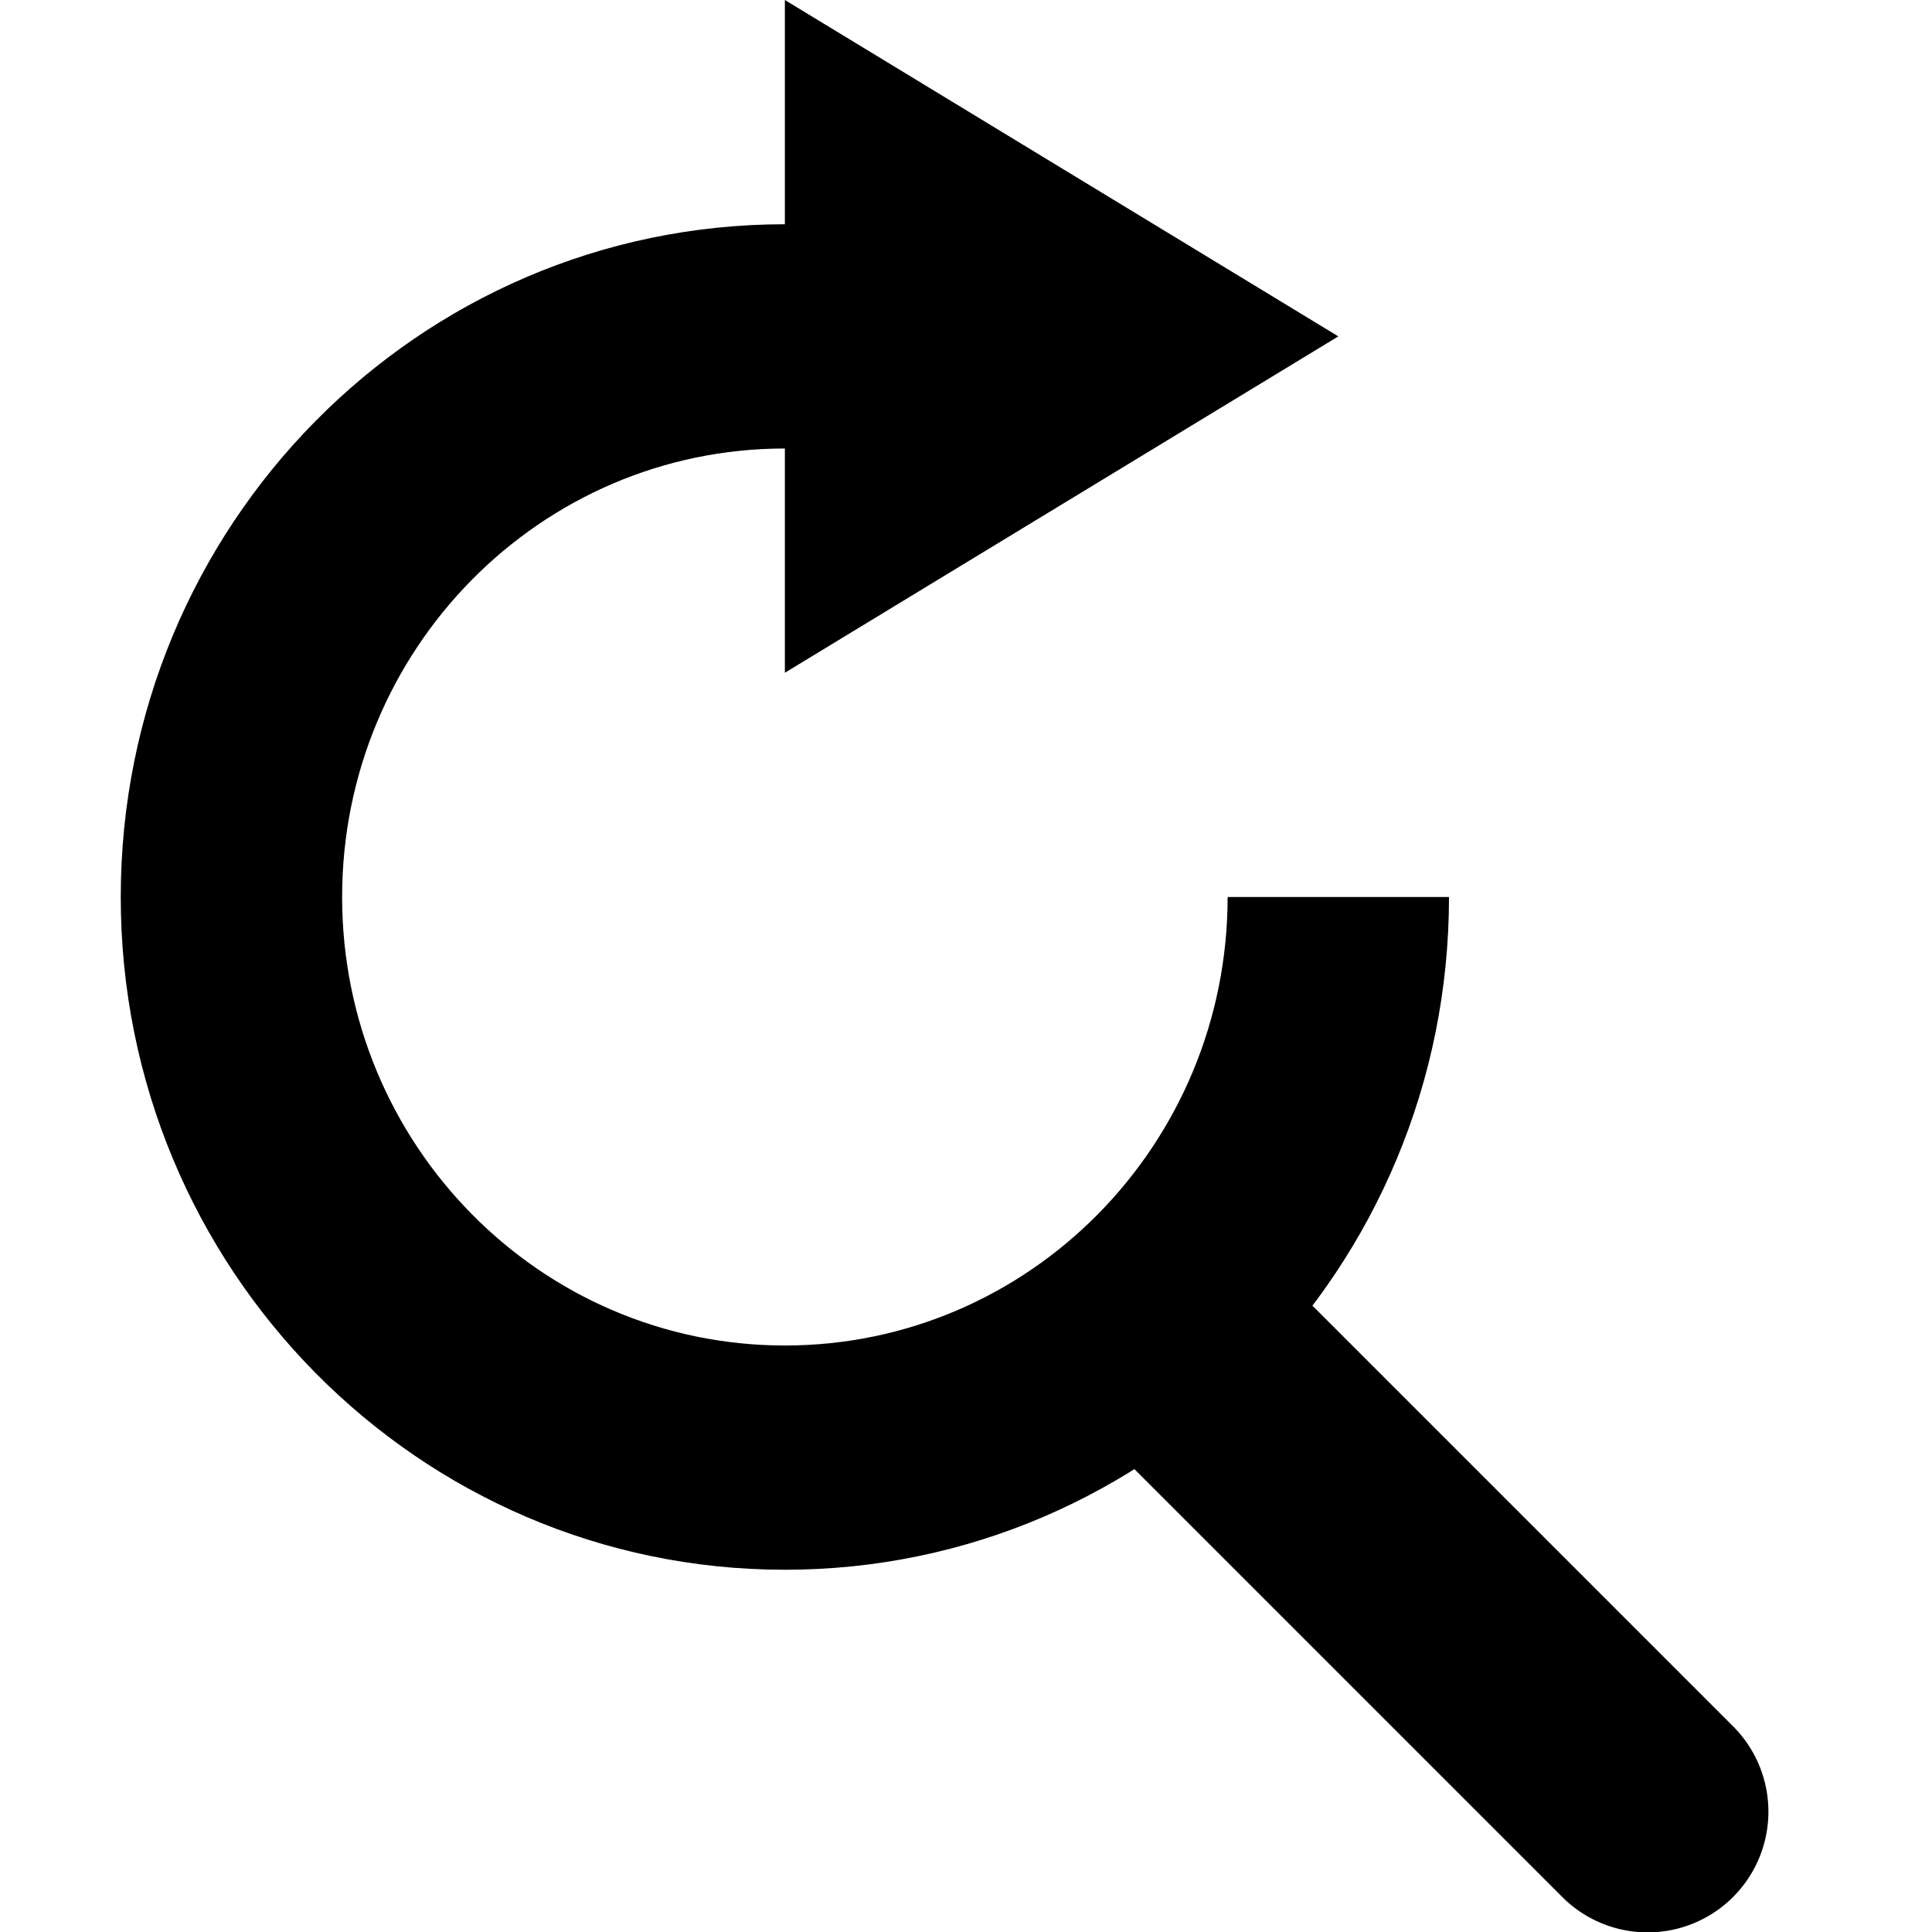
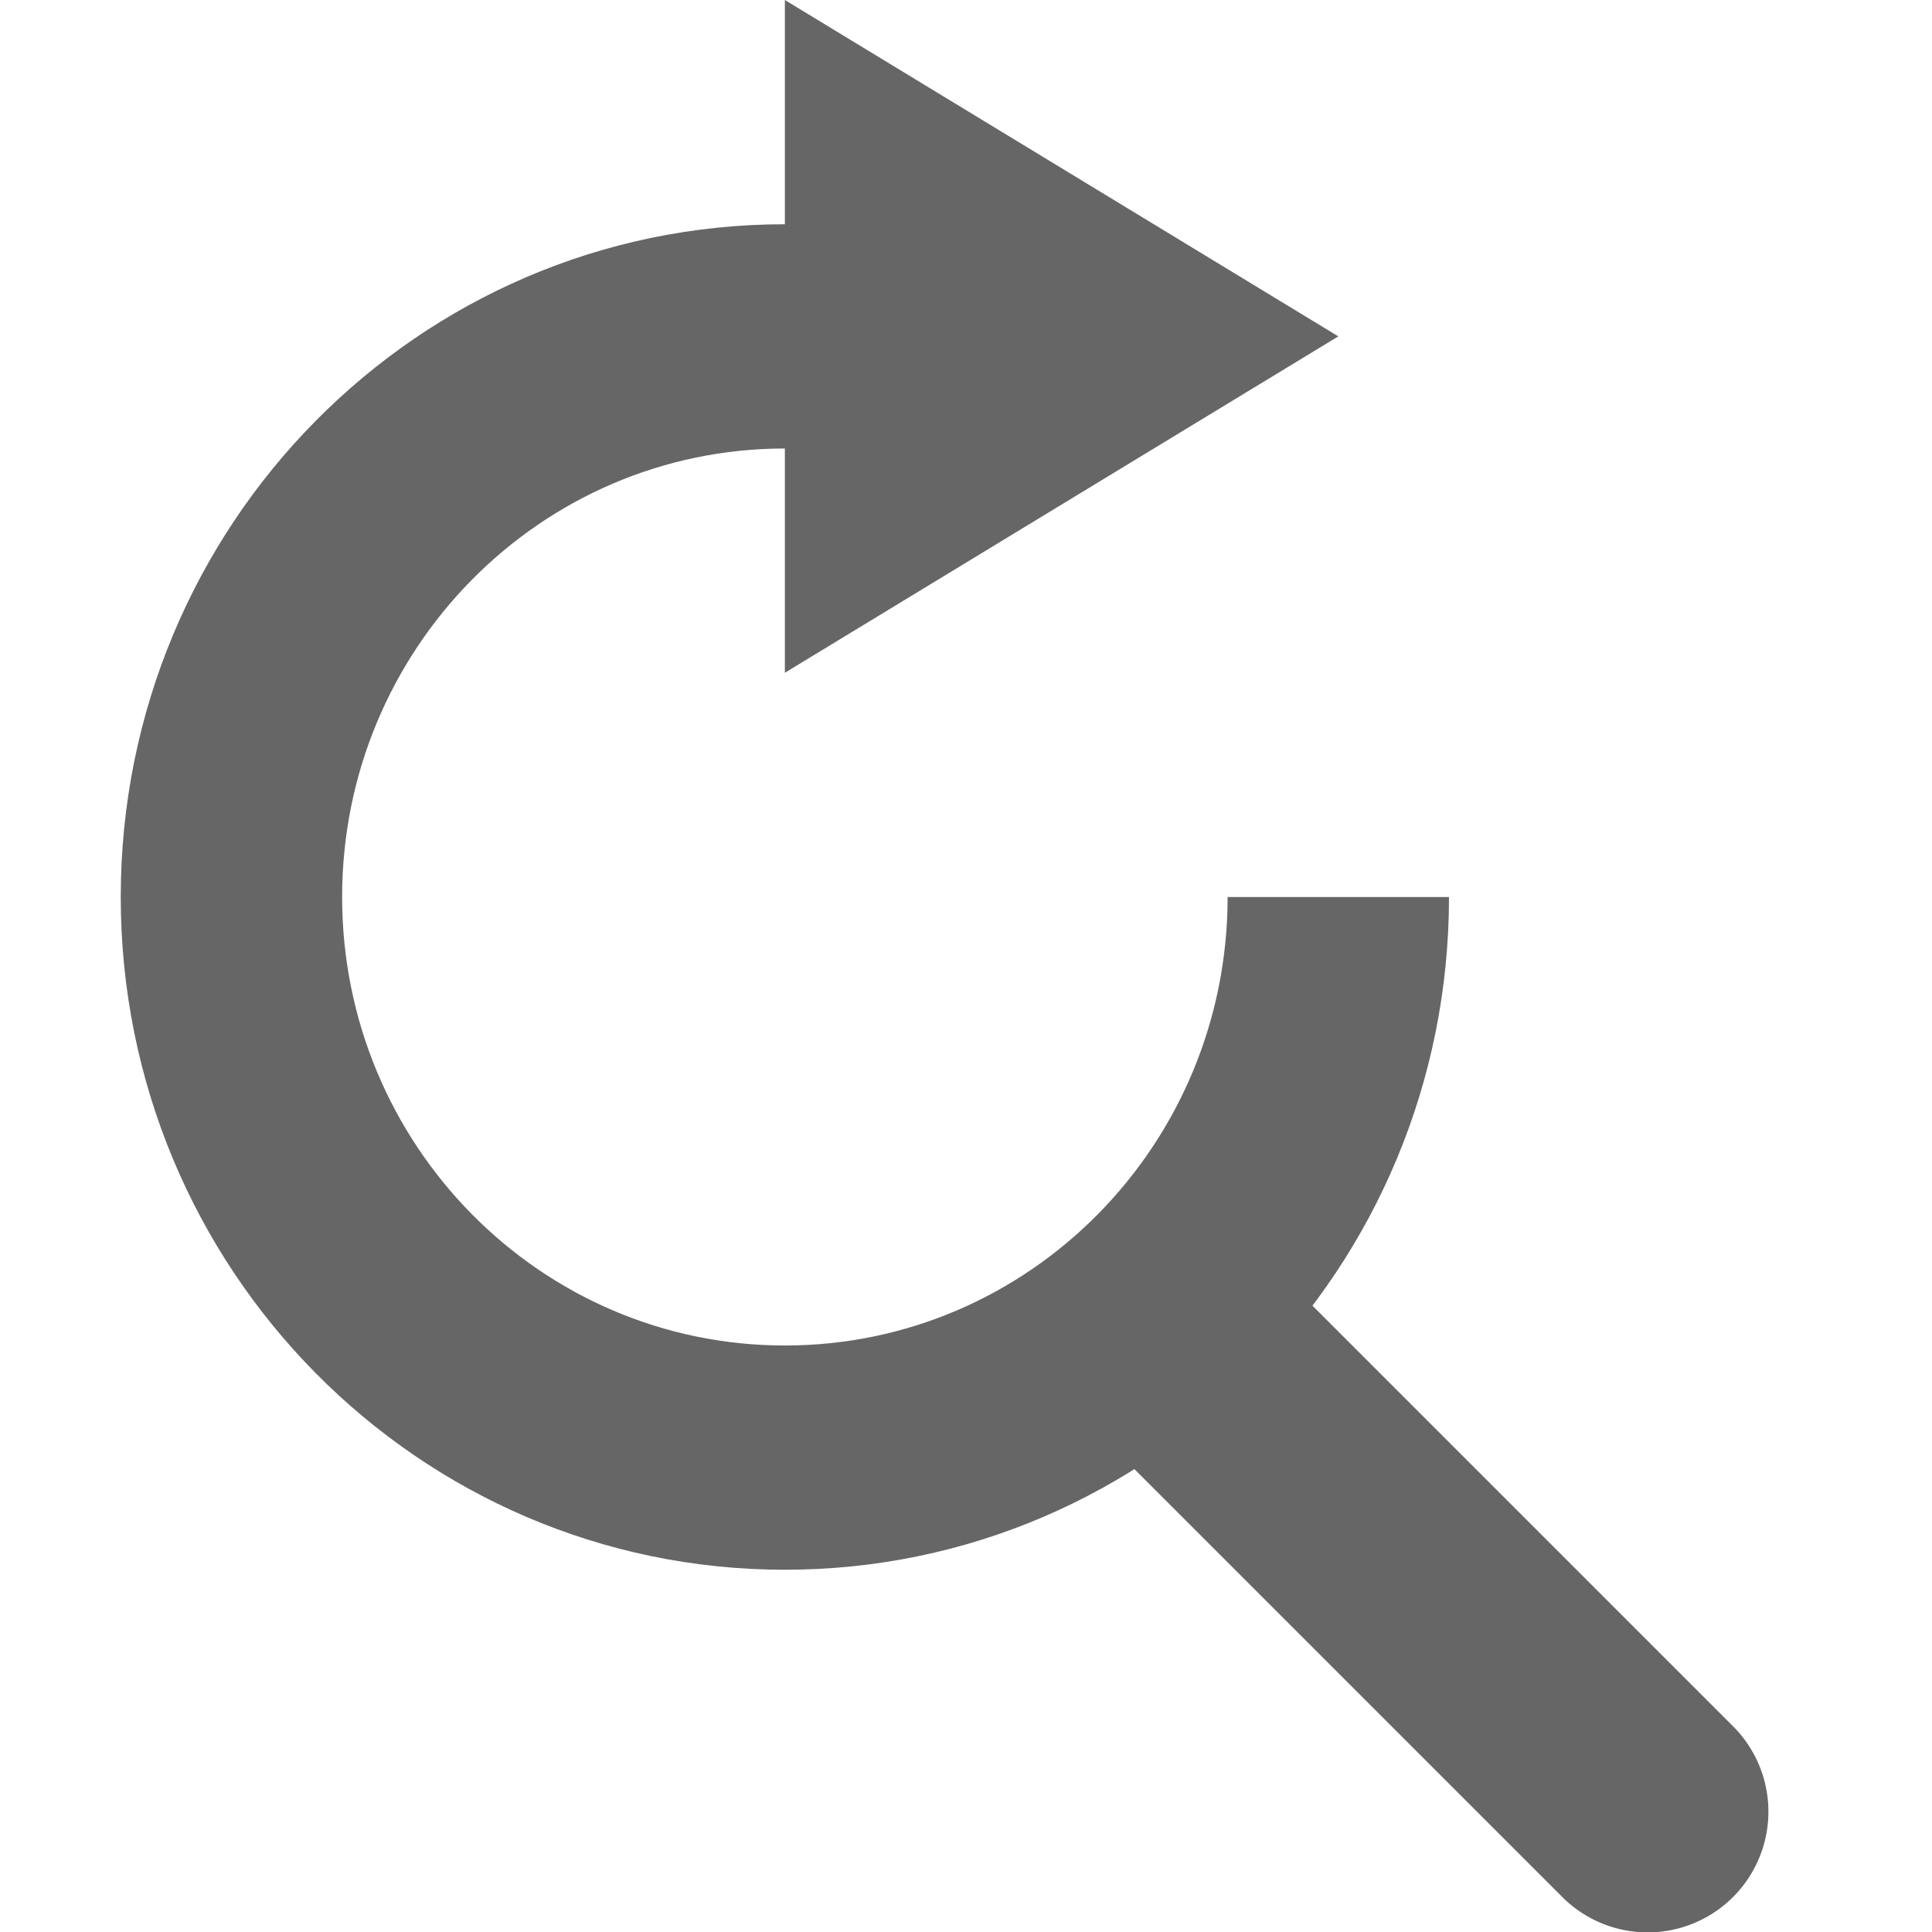
<svg xmlns="http://www.w3.org/2000/svg" id="svg6" version="1.1" width="16" height="16">
  <defs id="defs10" />
-   <path style="color:#000000;font-weight:400;line-height:normal;font-family:sans-serif;font-variant-ligatures:normal;font-variant-position:normal;font-variant-caps:normal;font-variant-numeric:normal;font-variant-alternates:normal;font-feature-settings:normal;text-indent:0;text-align:start;text-decoration:none;text-decoration-line:none;text-decoration-style:solid;text-decoration-color:#000000;text-transform:none;text-orientation:mixed;white-space:normal;shape-padding:0;overflow:visible;isolation:auto;mix-blend-mode:normal;fill:#000000" d="m 10.805,10.353 -1.809,1.809 c 0.082,-0.05 0.169,-0.091 0.248,-0.146 l 3.682,3.682 a 1,1 0 1 0 1.414,-1.414 l -3.682,-3.682 c 0.054,-0.079 0.096,-0.166 0.146,-0.248 z" id="path3869" />
-   <g id="g3849" transform="matrix(0.9166667,0,0,0.9285714,-397.75,-15.78571)" style="color:#bebebe;fill:#000000">
-     <path id="path3847" style="overflow:visible;fill:#000000;marker:none" overflow="visible" d="m 441,17 v 2 a 6,6 0 1 0 6,6 h -2 a 4,4 0 1 1 -4,-4 v 2 l 5,-3 z" />
+   <path style="color:#000000;font-weight:400;line-height:normal;font-family:sans-serif;font-variant-ligatures:normal;font-variant-position:normal;font-variant-caps:normal;font-variant-numeric:normal;font-variant-alternates:normal;font-feature-settings:normal;text-indent:0;text-align:start;text-decoration:none;text-decoration-line:none;text-decoration-style:solid;text-decoration-color:#000000;text-transform:none;text-orientation:mixed;white-space:normal;shape-padding:0;overflow:visible;isolation:auto;mix-blend-mode:normal;fill:#666666" d="m 10.805,10.353 -1.809,1.809 c 0.082,-0.05 0.169,-0.091 0.248,-0.146 l 3.682,3.682 a 1,1 0 1 0 1.414,-1.414 l -3.682,-3.682 c 0.054,-0.079 0.096,-0.166 0.146,-0.248 z" id="path3869" />
+   <g id="g3849" transform="matrix(0.9166667,0,0,0.9285714,-397.75,-15.78571)" style="color:#bebebe">
+     <path id="path3847" style="overflow:visible;fill:#666666;marker:none" overflow="visible" d="m 441,17 v 2 a 6,6 0 1 0 6,6 h -2 a 4,4 0 1 1 -4,-4 v 2 l 5,-3 z" />
  </g>
</svg>
